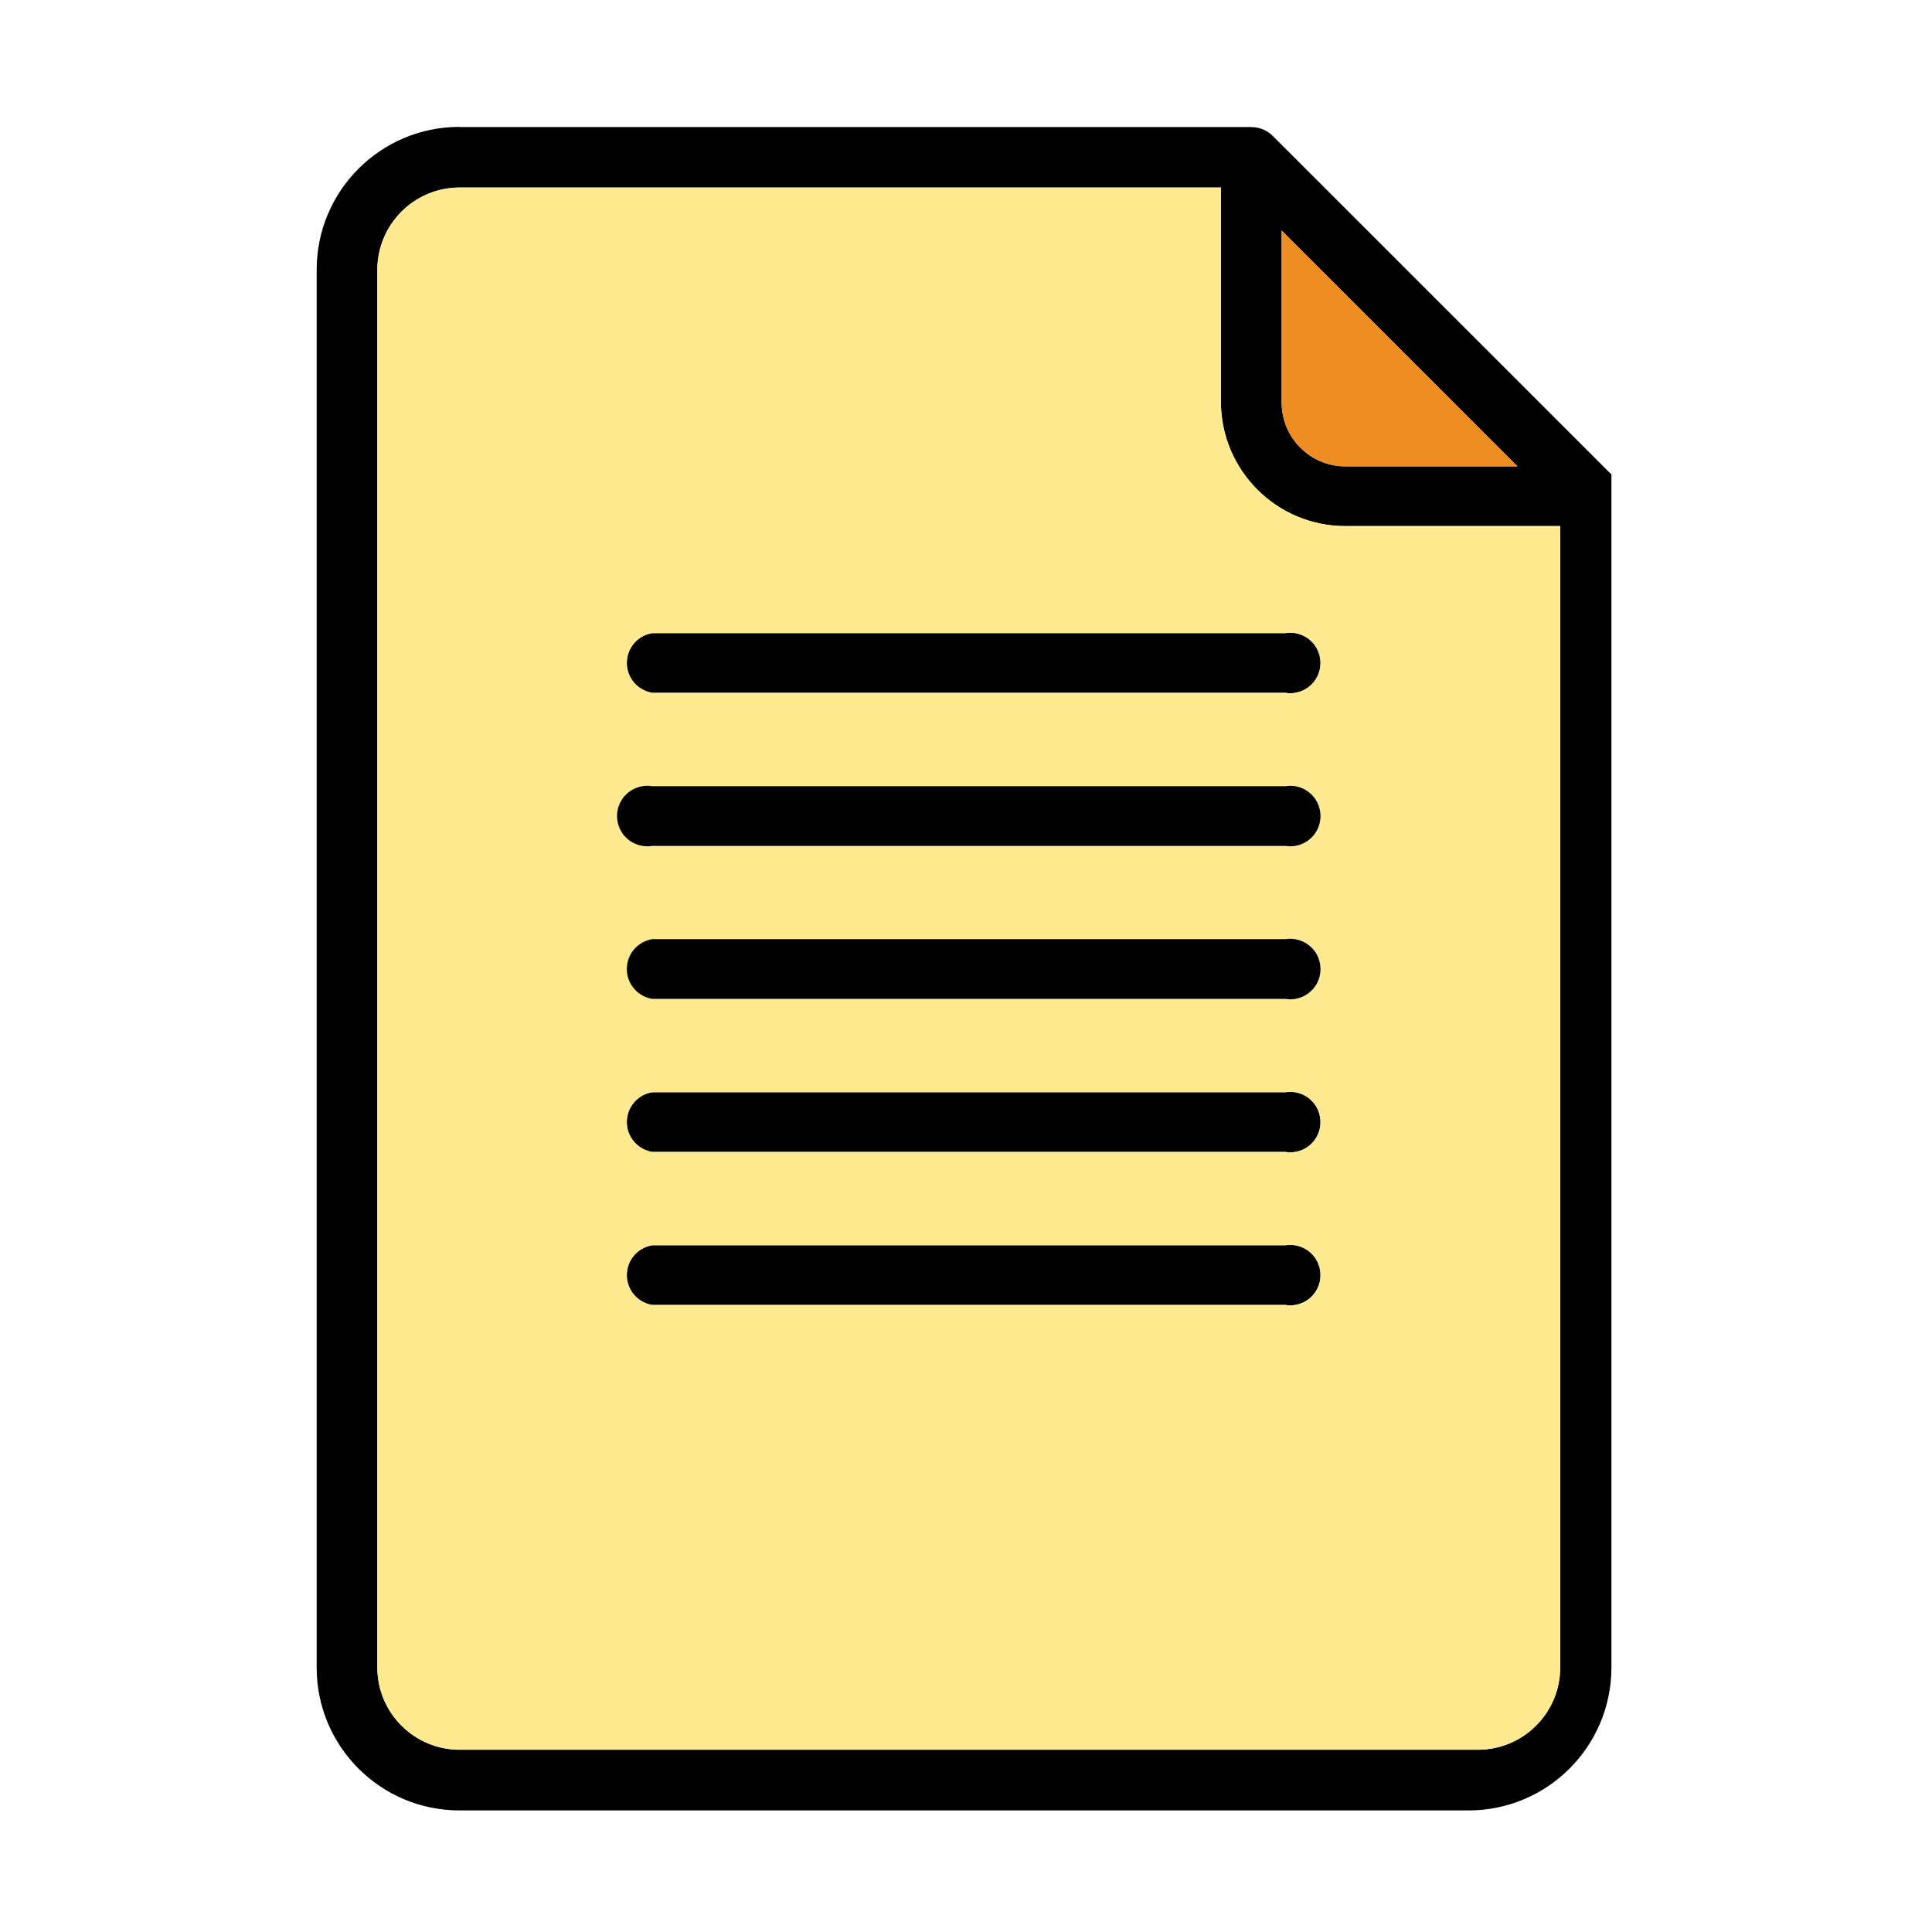
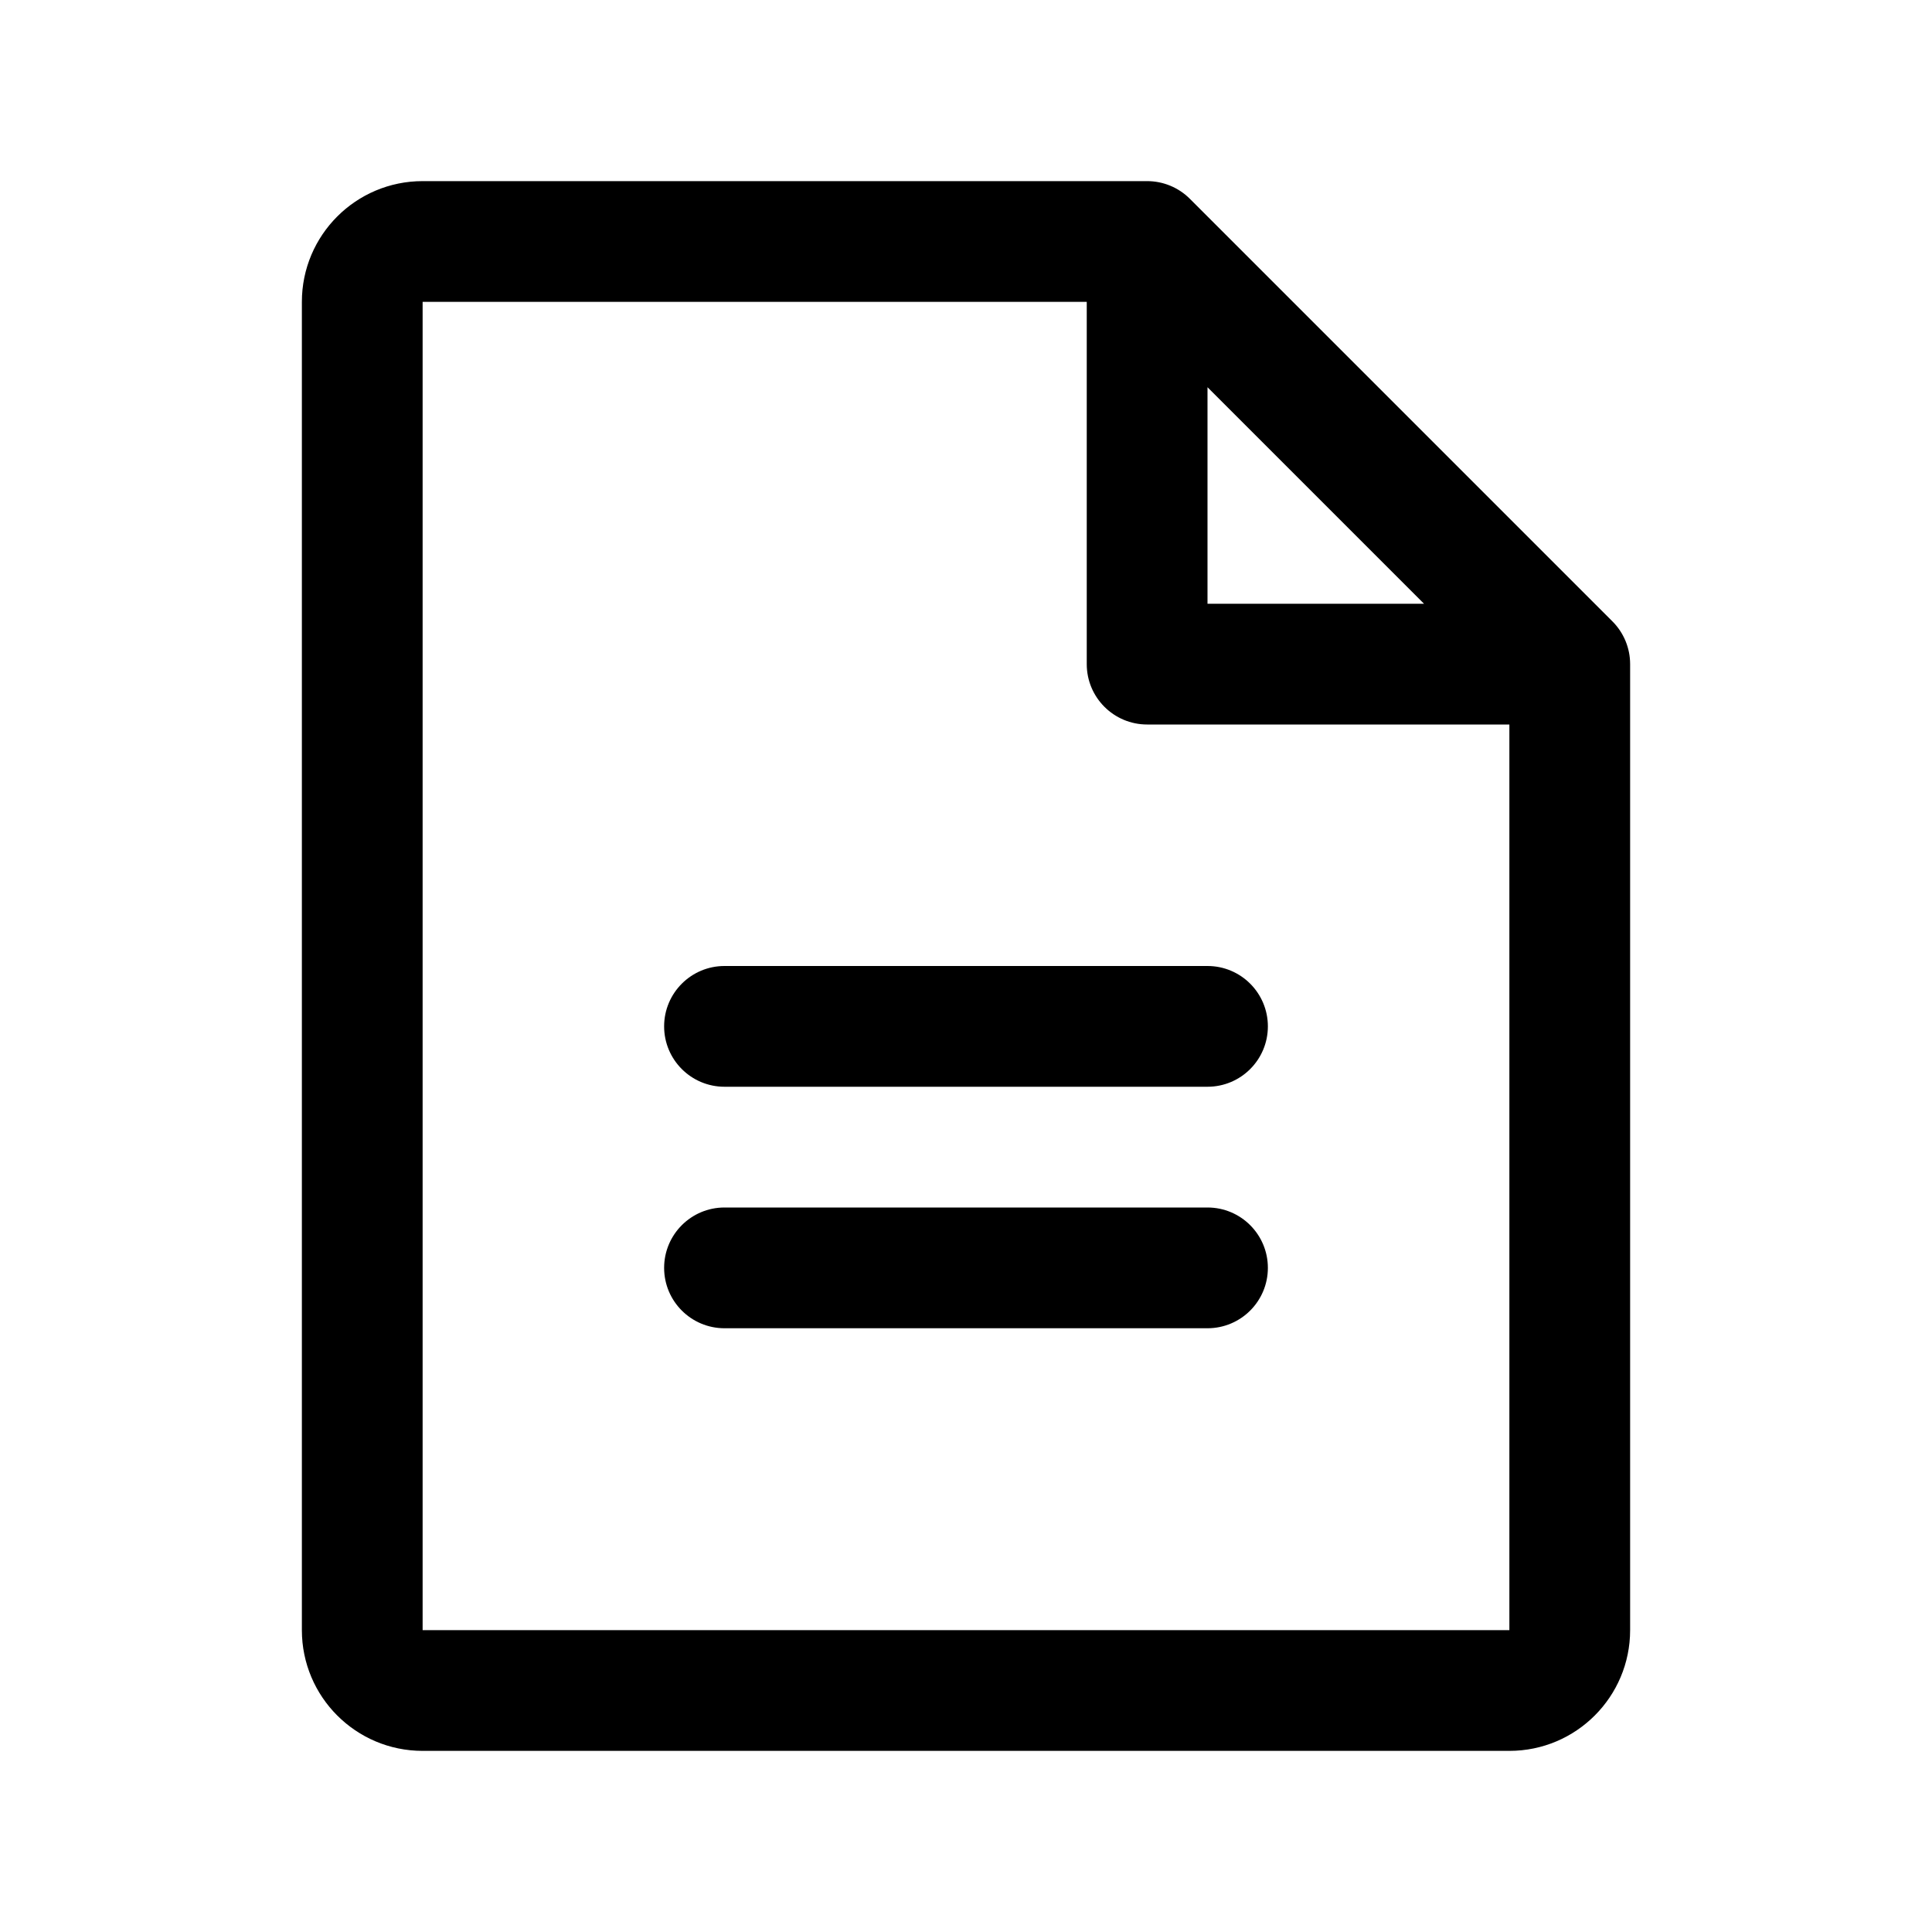
- <svg xmlns="http://www.w3.org/2000/svg" t="1779285244452" class="icon" viewBox="0 0 1024 1024" version="1.1" p-id="1760" width="200" height="200">
-   <path d="M699.68 673.24c-1.4-8.74-9.67-14.63-18.41-13.24h-335.6c-6.83 1.14-12.15 6.46-13.24 13.24-1.45 8.74 4.5 17.01 13.24 18.41h335.6c1.76 0.31 3.52 0.31 5.22 0 8.74-1.4 14.64-9.67 13.19-18.41zM699.68 348.8c-1.4-8.74-9.67-14.69-18.41-13.24h-335.6c-6.83 1.14-12.15 6.41-13.24 13.24-1.45 8.74 4.5 16.96 13.24 18.41h335.6c1.76 0.31 3.52 0.31 5.22 0 8.74-1.44 14.64-9.67 13.19-18.41zM699.68 592.15c-1.4-8.74-9.67-14.69-18.41-13.24h-335.6a15.919 15.919 0 0 0-13.24 13.24c-1.45 8.74 4.5 16.96 13.24 18.41h335.6c1.76 0.26 3.52 0.26 5.22 0 8.74-1.44 14.64-9.67 13.19-18.41z" p-id="1761" />
-   <path d="M674.75 72.21c-3-3.1-7.19-4.86-11.53-4.86H243.44v-0.1c-41.73 0.05-75.55 33.87-75.6 75.65v741.06c0.05 41.73 33.87 75.55 75.6 75.6h535c41.73-0.05 75.55-33.87 75.65-75.6V251.49L674.75 72.21z m4.56 50l124.98 124.98h-91.37c-18.51-0.1-33.51-15.1-33.61-33.66v-91.32z m147.63 761.75c-0.1 23.94-19.49 43.33-43.44 43.44H243.44c-23.94-0.1-43.33-19.49-43.44-43.44V142.89c0.1-23.99 19.49-43.39 43.44-43.49h403.65v113.61c0.1 36.3 29.53 65.78 65.83 65.83h114.02v605.12z" p-id="1762" />
-   <path d="M712.92 278.84c-36.3-0.05-65.72-29.53-65.83-65.83V99.4H243.44c-23.94 0.1-43.33 19.49-43.44 43.49v741.06c0.1 23.94 19.49 43.33 43.44 43.44H783.5c23.94-0.1 43.33-19.49 43.44-43.44V278.84H712.92z m-26.43 412.81c-1.71 0.31-3.46 0.31-5.22 0h-335.6c-8.74-1.4-14.69-9.67-13.24-18.41 1.09-6.77 6.41-12.1 13.24-13.24h335.6c8.74-1.4 17.01 4.5 18.41 13.24 1.45 8.74-4.45 17.01-13.19 18.41z m0-81.09c-1.71 0.26-3.46 0.26-5.22 0h-335.6c-8.74-1.45-14.69-9.67-13.24-18.41a15.919 15.919 0 0 1 13.24-13.24h335.6c8.74-1.45 17.01 4.5 18.41 13.24 1.45 8.74-4.45 16.97-13.19 18.41z m0-81.13c-1.71 0.31-3.46 0.31-5.22 0h-335.6c-8.74-1.45-14.69-9.67-13.24-18.41 1.09-6.77 6.41-12.1 13.24-13.24h335.6c8.74-1.4 17.01 4.5 18.41 13.24 1.45 8.74-4.45 16.96-13.19 18.41z m0-81.08c-1.71 0.26-3.46 0.26-5.22 0h-335.6c-8.74 1.4-17.01-4.5-18.41-13.24-1.45-8.74 4.5-17.01 13.24-18.41 1.71-0.31 3.46-0.31 5.17 0h335.6c8.74-1.45 17.01 4.5 18.41 13.24 1.45 8.69-4.45 16.96-13.19 18.41z m0-81.14c-1.71 0.31-3.46 0.31-5.22 0h-335.6c-8.74-1.45-14.69-9.67-13.24-18.41 1.09-6.83 6.41-12.1 13.24-13.24h335.6c8.74-1.45 17.01 4.5 18.41 13.24 1.45 8.74-4.45 16.97-13.19 18.41z" fill="#FFEA8F" p-id="1763" />
-   <path d="M804.29 247.19h-91.37c-18.51-0.1-33.51-15.1-33.61-33.66v-91.32l124.98 124.98z" fill="#ED8D22" p-id="1764" />
-   <path d="M699.68 429.94c-1.4-8.74-9.67-14.69-18.41-13.24h-335.6c-1.71-0.31-3.46-0.31-5.17 0-8.74 1.4-14.69 9.67-13.24 18.41 1.4 8.74 9.67 14.63 18.41 13.24h335.6c1.76 0.26 3.52 0.26 5.22 0 8.74-1.45 14.64-9.72 13.19-18.41zM699.68 511.02c-1.4-8.74-9.67-14.63-18.41-13.24h-335.6c-6.83 1.14-12.15 6.46-13.24 13.24-1.45 8.74 4.5 16.96 13.24 18.41h335.6c1.76 0.31 3.52 0.31 5.22 0 8.74-1.45 14.64-9.67 13.19-18.41z" p-id="1765" />
+ <svg xmlns="http://www.w3.org/2000/svg" viewBox="0 0 256 256" fill="currentColor">
+   <path d="M213.66,82.34l-56-56A8,8,0,0,0,152,24H56A16,16,0,0,0,40,40V216a16,16,0,0,0,16,16H200a16,16,0,0,0,16-16V88A8,8,0,0,0,213.66,82.34ZM160,51.31,188.69,80H160ZM200,216H56V40h88V88a8,8,0,0,0,8,8h48V216Zm-32-80a8,8,0,0,1-8,8H96a8,8,0,0,1,0-16h64A8,8,0,0,1,168,136Zm0,32a8,8,0,0,1-8,8H96a8,8,0,0,1,0-16h64A8,8,0,0,1,168,168Z" />
</svg>
